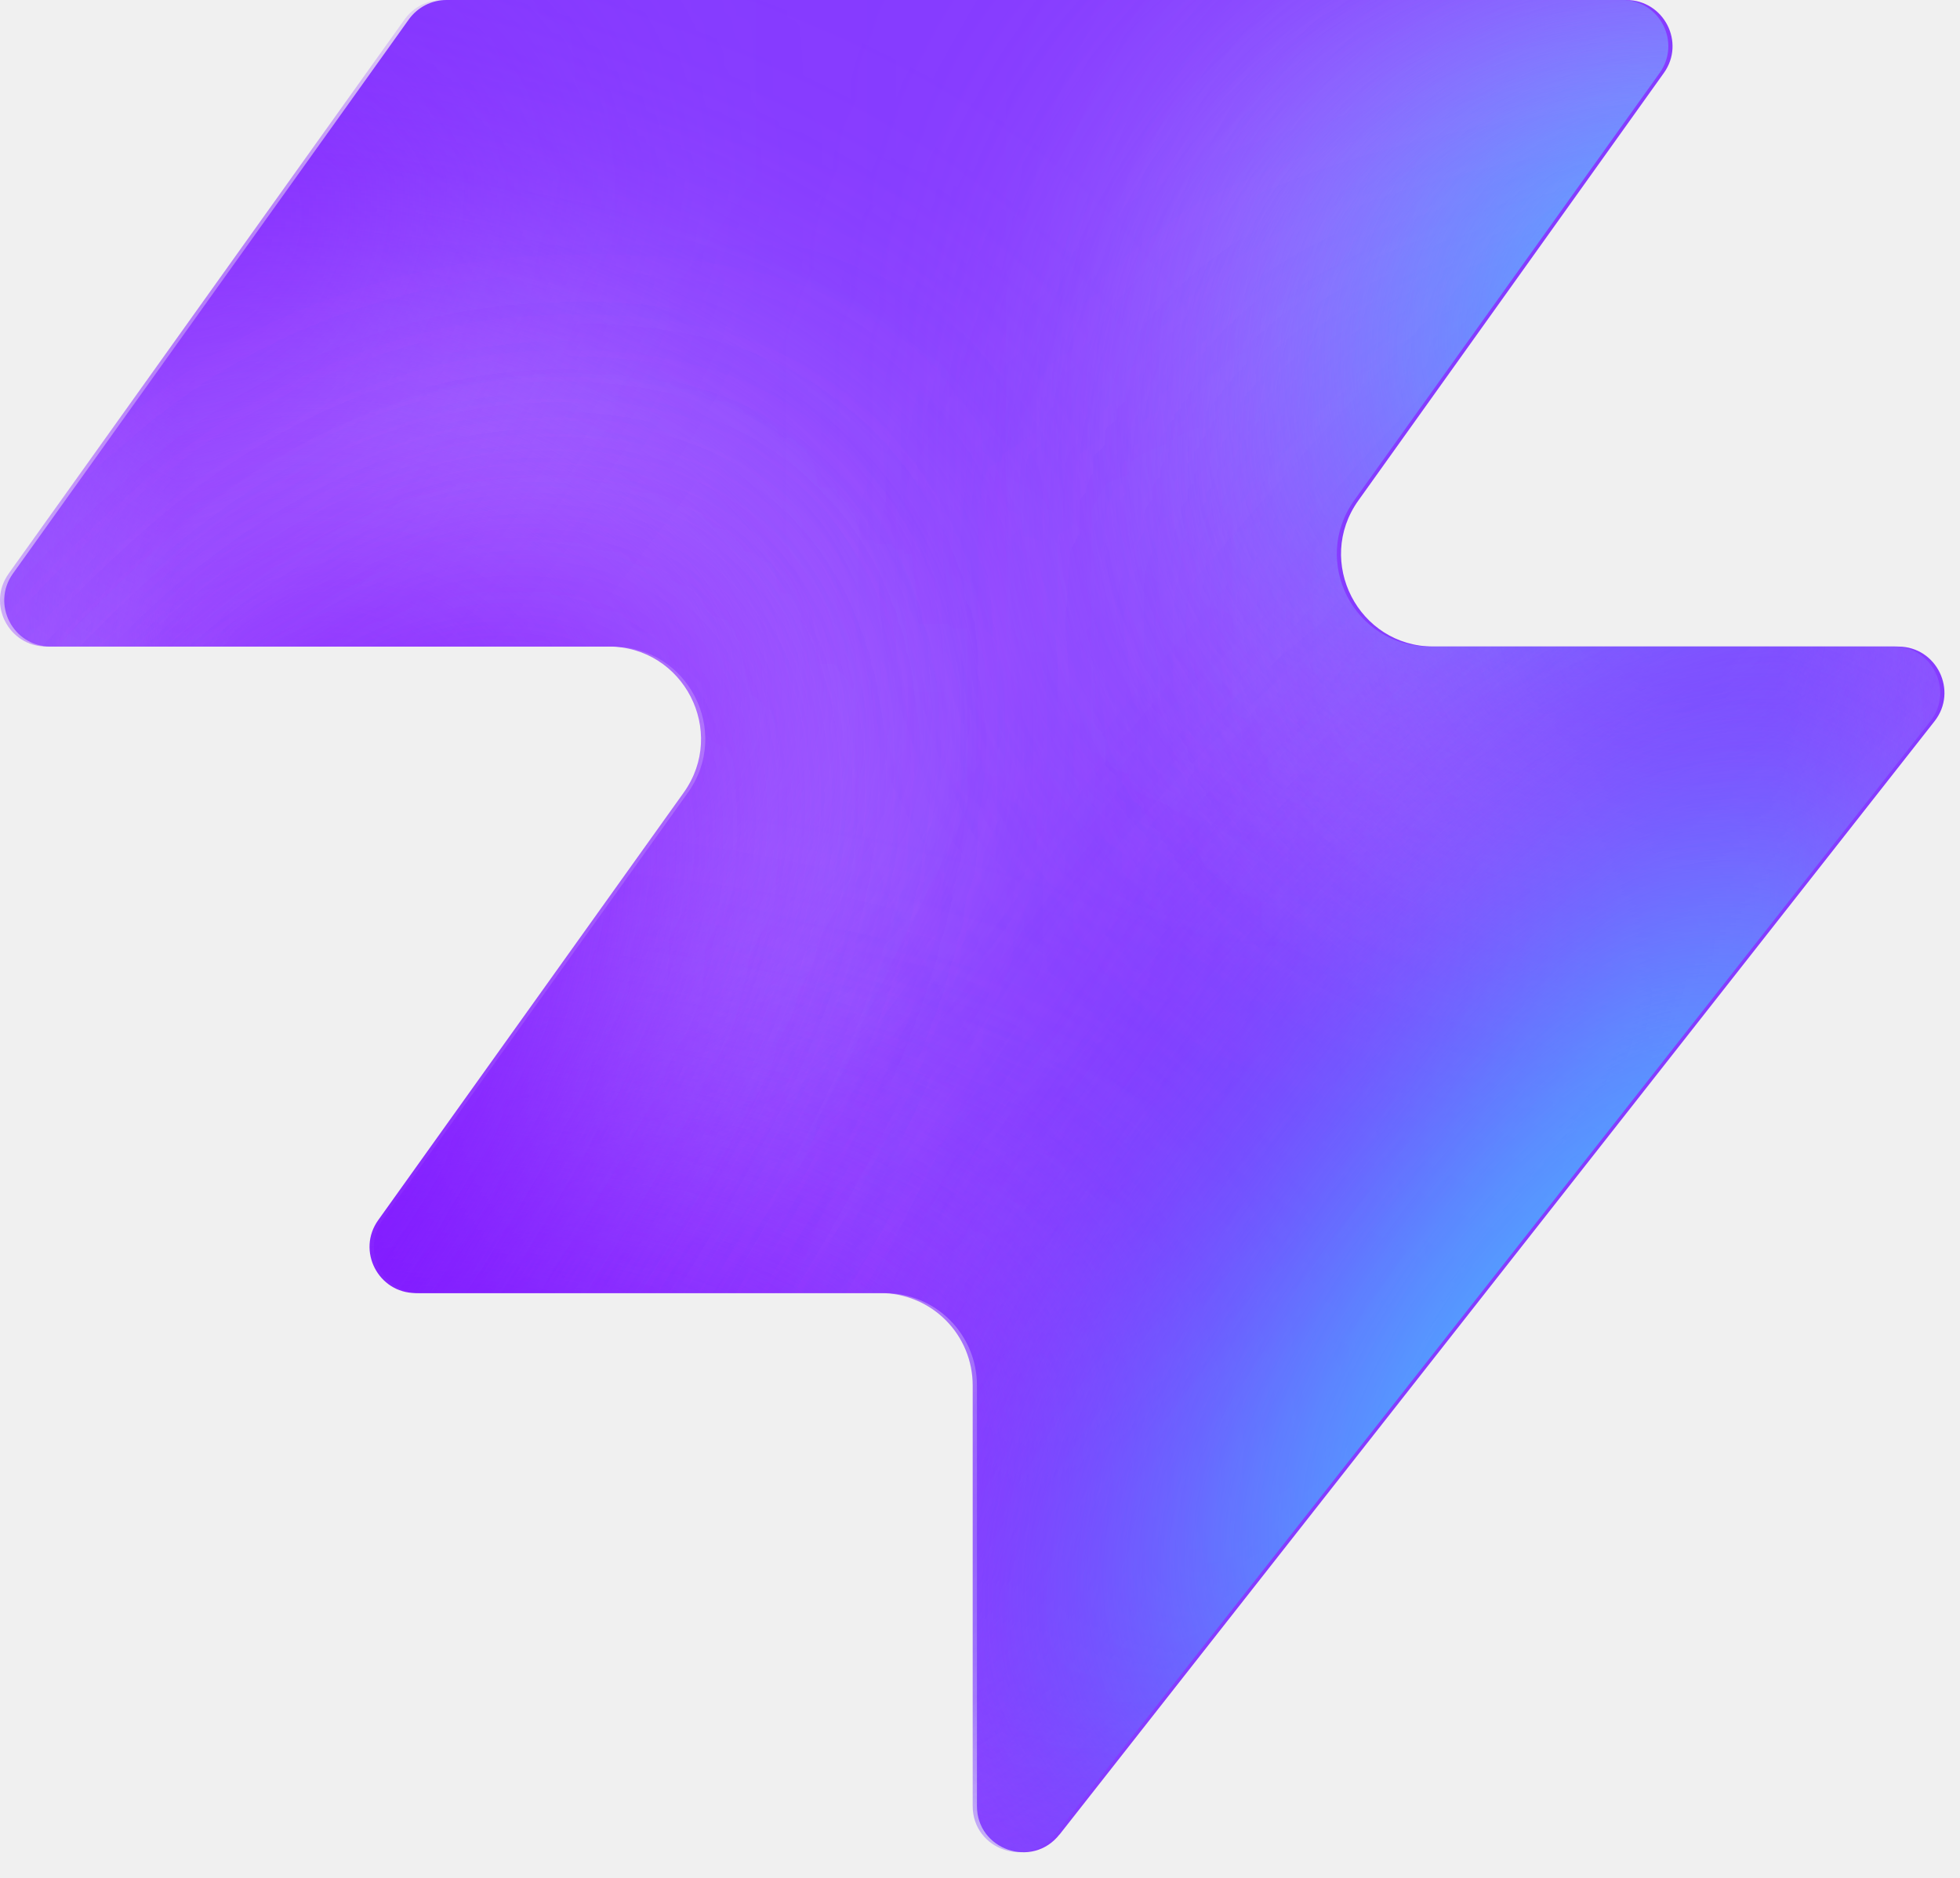
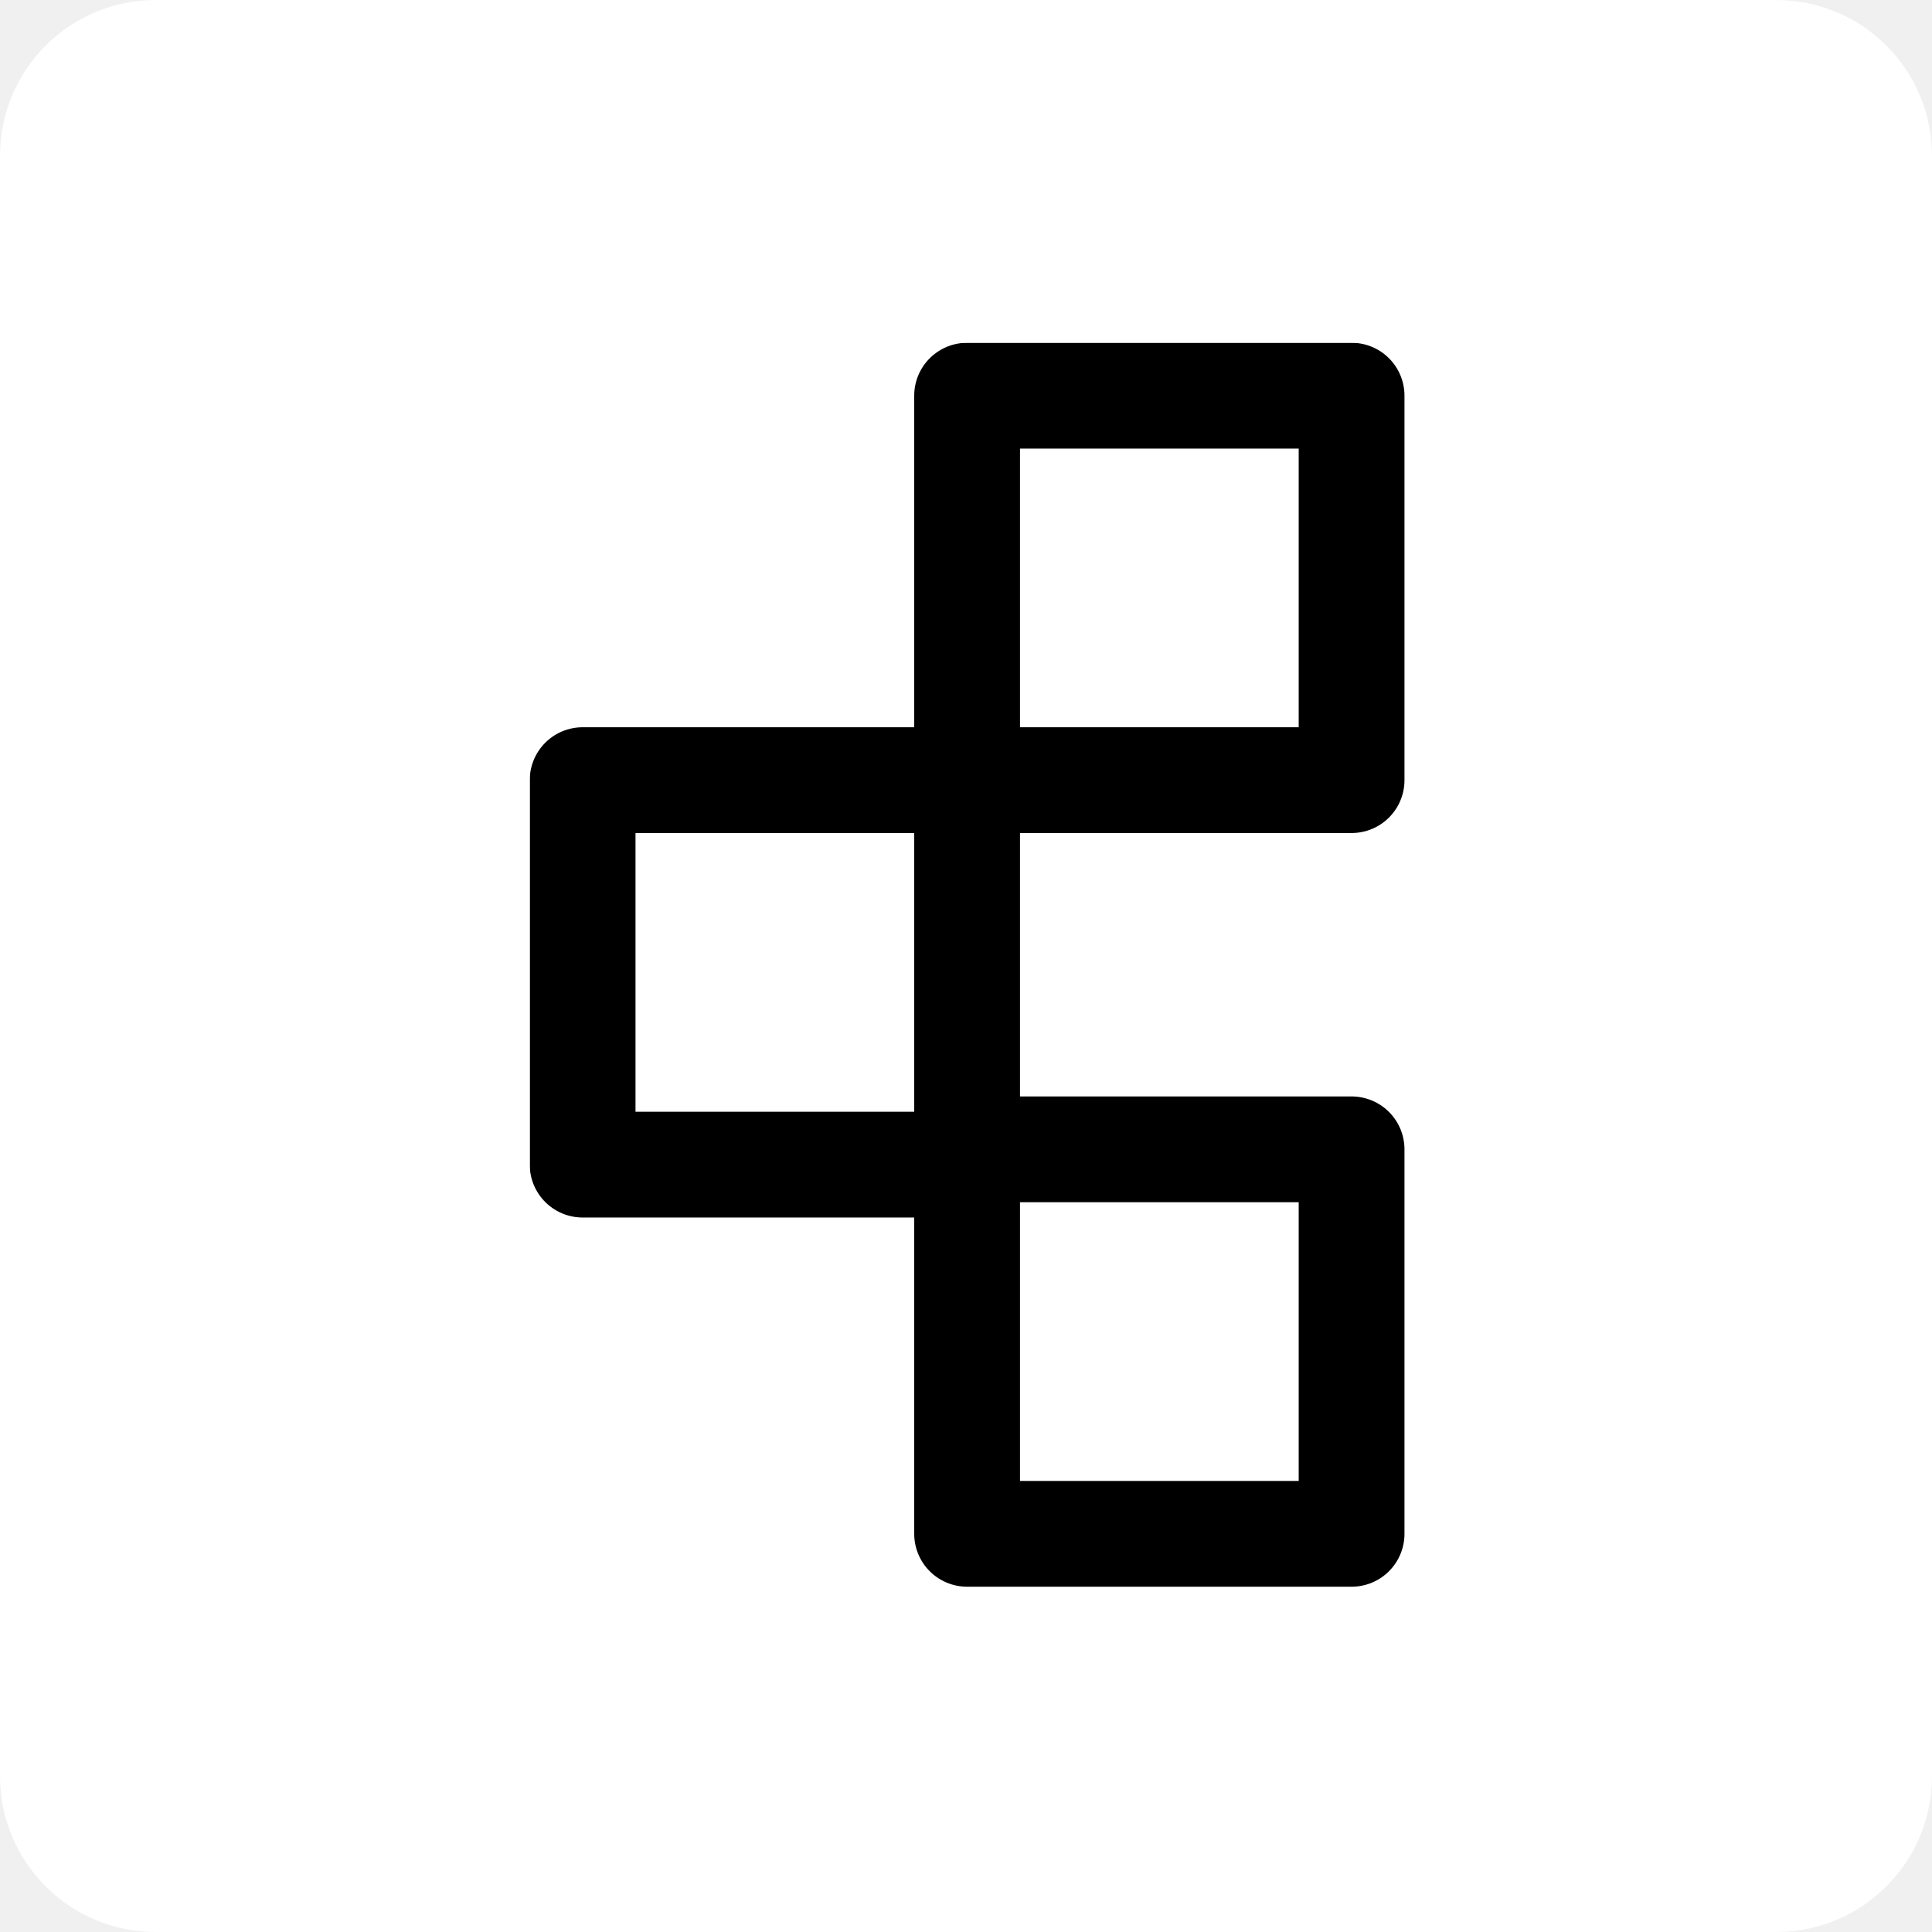
- <svg xmlns="http://www.w3.org/2000/svg" width="48" height="46" fill="none" viewBox="0 0 48 46">
-   <path fill="#863bff" d="M25.946 44.938c-.664.845-2.021.375-2.021-.698V33.937a2.26 2.26 0 0 0-2.262-2.262H10.287c-.92 0-1.456-1.04-.92-1.788l7.48-10.471c1.07-1.497 0-3.578-1.842-3.578H1.237c-.92 0-1.456-1.04-.92-1.788L10.013.474c.214-.297.556-.474.92-.474h28.894c.92 0 1.456 1.04.92 1.788l-7.48 10.471c-1.07 1.498 0 3.579 1.842 3.579h11.377c.943 0 1.473 1.088.89 1.83L25.947 44.94z" style="fill:#863bff;fill:color(display-p3 .525 .23 1);fill-opacity:1" />
-   <mask id="a" width="48" height="46" x="0" y="0" maskUnits="userSpaceOnUse" style="mask-type:alpha">
-     <path fill="#000" d="M25.842 44.938c-.664.844-2.021.375-2.021-.698V33.937a2.26 2.26 0 0 0-2.262-2.262H10.183c-.92 0-1.456-1.04-.92-1.788l7.48-10.471c1.07-1.498 0-3.579-1.842-3.579H1.133c-.92 0-1.456-1.04-.92-1.787L9.91.473c.214-.297.556-.474.92-.474h28.894c.92 0 1.456 1.04.92 1.788l-7.48 10.471c-1.07 1.498 0 3.578 1.842 3.578h11.377c.943 0 1.473 1.088.89 1.832L25.843 44.94z" style="fill:#000;fill-opacity:1" />
+ <svg xmlns="http://www.w3.org/2000/svg" width="124" height="124" viewBox="0 0 124 124" fill="none">
+   <rect width="124" height="124" rx="10" fill="white" />
+   <mask id="mask0_14_9" style="mask-type:luminance" maskUnits="userSpaceOnUse" x="34" y="22" width="57" height="80">
+     <path d="M90.212 22H34V102H90.212V22Z" fill="white" />
  </mask>
-   <g mask="url(#a)">
-     <g filter="url(#b)">
-       <ellipse cx="5.508" cy="14.704" fill="#ede6ff" rx="5.508" ry="14.704" style="fill:#ede6ff;fill:color(display-p3 .927 .903 1);fill-opacity:1" transform="matrix(.00324 1 1 -.00324 -4.47 31.516)" />
-     </g>
-     <g filter="url(#c)">
-       <ellipse cx="10.399" cy="29.851" fill="#ede6ff" rx="10.399" ry="29.851" style="fill:#ede6ff;fill:color(display-p3 .927 .903 1);fill-opacity:1" transform="matrix(.00324 1 1 -.00324 -39.328 7.883)" />
-     </g>
-     <g filter="url(#d)">
-       <ellipse cx="5.508" cy="30.487" fill="#7e14ff" rx="5.508" ry="30.487" style="fill:#7e14ff;fill:color(display-p3 .492 .077 1);fill-opacity:1" transform="rotate(89.814 -25.913 -14.639)scale(1 -1)" />
-     </g>
-     <g filter="url(#e)">
-       <ellipse cx="5.508" cy="30.599" fill="#7e14ff" rx="5.508" ry="30.599" style="fill:#7e14ff;fill:color(display-p3 .492 .077 1);fill-opacity:1" transform="rotate(89.814 -32.644 -3.334)scale(1 -1)" />
-     </g>
-     <g filter="url(#f)">
-       <ellipse cx="5.508" cy="30.599" fill="#7e14ff" rx="5.508" ry="30.599" style="fill:#7e14ff;fill:color(display-p3 .492 .077 1);fill-opacity:1" transform="matrix(.00324 1 1 -.00324 -34.34 30.47)" />
-     </g>
-     <g filter="url(#g)">
-       <ellipse cx="14.072" cy="22.078" fill="#ede6ff" rx="14.072" ry="22.078" style="fill:#ede6ff;fill:color(display-p3 .927 .903 1);fill-opacity:1" transform="rotate(93.35 24.506 48.493)scale(-1 1)" />
-     </g>
-     <g filter="url(#h)">
-       <ellipse cx="3.47" cy="21.501" fill="#7e14ff" rx="3.47" ry="21.501" style="fill:#7e14ff;fill:color(display-p3 .492 .077 1);fill-opacity:1" transform="rotate(89.009 28.708 47.59)scale(-1 1)" />
-     </g>
-     <g filter="url(#i)">
-       <ellipse cx="3.47" cy="21.501" fill="#7e14ff" rx="3.47" ry="21.501" style="fill:#7e14ff;fill:color(display-p3 .492 .077 1);fill-opacity:1" transform="rotate(89.009 28.708 47.59)scale(-1 1)" />
-     </g>
-     <g filter="url(#j)">
-       <ellipse cx=".387" cy="8.972" fill="#7e14ff" rx="4.407" ry="29.108" style="fill:#7e14ff;fill:color(display-p3 .492 .077 1);fill-opacity:1" transform="rotate(39.51 .387 8.972)" />
-     </g>
-     <g filter="url(#k)">
-       <ellipse cx="47.523" cy="-6.092" fill="#7e14ff" rx="4.407" ry="29.108" style="fill:#7e14ff;fill:color(display-p3 .492 .077 1);fill-opacity:1" transform="rotate(37.892 47.523 -6.092)" />
-     </g>
-     <g filter="url(#l)">
-       <ellipse cx="41.412" cy="6.333" fill="#47bfff" rx="5.971" ry="9.665" style="fill:#47bfff;fill:color(display-p3 .28 .748 1);fill-opacity:1" transform="rotate(37.892 41.412 6.333)" />
-     </g>
-     <g filter="url(#m)">
-       <ellipse cx="-1.879" cy="38.332" fill="#7e14ff" rx="4.407" ry="29.108" style="fill:#7e14ff;fill:color(display-p3 .492 .077 1);fill-opacity:1" transform="rotate(37.892 -1.88 38.332)" />
-     </g>
-     <g filter="url(#n)">
-       <ellipse cx="-1.879" cy="38.332" fill="#7e14ff" rx="4.407" ry="29.108" style="fill:#7e14ff;fill:color(display-p3 .492 .077 1);fill-opacity:1" transform="rotate(37.892 -1.88 38.332)" />
-     </g>
-     <g filter="url(#o)">
-       <ellipse cx="35.651" cy="29.907" fill="#7e14ff" rx="4.407" ry="29.108" style="fill:#7e14ff;fill:color(display-p3 .492 .077 1);fill-opacity:1" transform="rotate(37.892 35.651 29.907)" />
-     </g>
-     <g filter="url(#p)">
-       <ellipse cx="38.418" cy="32.4" fill="#47bfff" rx="5.971" ry="15.297" style="fill:#47bfff;fill:color(display-p3 .28 .748 1);fill-opacity:1" transform="rotate(37.892 38.418 32.4)" />
-     </g>
+   <g mask="url(#mask0_14_9)">
+     <path d="M62.071 50.071V25.395H86.748V50.071H62.071ZM62.071 50.071H37.394V74.748H62.071V98.444H86.748V73.767H62.071V50.071Z" stroke="black" stroke-width="6.789" stroke-miterlimit="1.5" stroke-linecap="round" stroke-linejoin="round" />
  </g>
-   <defs>
-     <filter id="b" width="60.045" height="41.654" x="-19.77" y="16.149" color-interpolation-filters="sRGB" filterUnits="userSpaceOnUse">
-       <feFlood flood-opacity="0" result="BackgroundImageFix" />
-       <feBlend in="SourceGraphic" in2="BackgroundImageFix" result="shape" />
-       <feGaussianBlur result="effect1_foregroundBlur_2002_17158" stdDeviation="7.659" />
-     </filter>
-     <filter id="c" width="90.34" height="51.437" x="-54.613" y="-7.533" color-interpolation-filters="sRGB" filterUnits="userSpaceOnUse">
-       <feFlood flood-opacity="0" result="BackgroundImageFix" />
-       <feBlend in="SourceGraphic" in2="BackgroundImageFix" result="shape" />
-       <feGaussianBlur result="effect1_foregroundBlur_2002_17158" stdDeviation="7.659" />
-     </filter>
-     <filter id="d" width="79.355" height="29.4" x="-49.64" y="2.03" color-interpolation-filters="sRGB" filterUnits="userSpaceOnUse">
-       <feFlood flood-opacity="0" result="BackgroundImageFix" />
-       <feBlend in="SourceGraphic" in2="BackgroundImageFix" result="shape" />
-       <feGaussianBlur result="effect1_foregroundBlur_2002_17158" stdDeviation="4.596" />
-     </filter>
-     <filter id="e" width="79.579" height="29.4" x="-45.045" y="20.029" color-interpolation-filters="sRGB" filterUnits="userSpaceOnUse">
-       <feFlood flood-opacity="0" result="BackgroundImageFix" />
-       <feBlend in="SourceGraphic" in2="BackgroundImageFix" result="shape" />
-       <feGaussianBlur result="effect1_foregroundBlur_2002_17158" stdDeviation="4.596" />
-     </filter>
-     <filter id="f" width="79.579" height="29.4" x="-43.513" y="21.178" color-interpolation-filters="sRGB" filterUnits="userSpaceOnUse">
-       <feFlood flood-opacity="0" result="BackgroundImageFix" />
-       <feBlend in="SourceGraphic" in2="BackgroundImageFix" result="shape" />
-       <feGaussianBlur result="effect1_foregroundBlur_2002_17158" stdDeviation="4.596" />
-     </filter>
-     <filter id="g" width="74.749" height="58.852" x="15.756" y="-17.901" color-interpolation-filters="sRGB" filterUnits="userSpaceOnUse">
-       <feFlood flood-opacity="0" result="BackgroundImageFix" />
-       <feBlend in="SourceGraphic" in2="BackgroundImageFix" result="shape" />
-       <feGaussianBlur result="effect1_foregroundBlur_2002_17158" stdDeviation="7.659" />
-     </filter>
-     <filter id="h" width="61.377" height="25.362" x="23.548" y="2.284" color-interpolation-filters="sRGB" filterUnits="userSpaceOnUse">
-       <feFlood flood-opacity="0" result="BackgroundImageFix" />
-       <feBlend in="SourceGraphic" in2="BackgroundImageFix" result="shape" />
-       <feGaussianBlur result="effect1_foregroundBlur_2002_17158" stdDeviation="4.596" />
-     </filter>
-     <filter id="i" width="61.377" height="25.362" x="23.548" y="2.284" color-interpolation-filters="sRGB" filterUnits="userSpaceOnUse">
-       <feFlood flood-opacity="0" result="BackgroundImageFix" />
-       <feBlend in="SourceGraphic" in2="BackgroundImageFix" result="shape" />
-       <feGaussianBlur result="effect1_foregroundBlur_2002_17158" stdDeviation="4.596" />
-     </filter>
-     <filter id="j" width="56.045" height="63.649" x="-27.636" y="-22.853" color-interpolation-filters="sRGB" filterUnits="userSpaceOnUse">
-       <feFlood flood-opacity="0" result="BackgroundImageFix" />
-       <feBlend in="SourceGraphic" in2="BackgroundImageFix" result="shape" />
-       <feGaussianBlur result="effect1_foregroundBlur_2002_17158" stdDeviation="4.596" />
-     </filter>
-     <filter id="k" width="54.814" height="64.646" x="20.116" y="-38.415" color-interpolation-filters="sRGB" filterUnits="userSpaceOnUse">
-       <feFlood flood-opacity="0" result="BackgroundImageFix" />
-       <feBlend in="SourceGraphic" in2="BackgroundImageFix" result="shape" />
-       <feGaussianBlur result="effect1_foregroundBlur_2002_17158" stdDeviation="4.596" />
-     </filter>
-     <filter id="l" width="33.541" height="35.313" x="24.641" y="-11.323" color-interpolation-filters="sRGB" filterUnits="userSpaceOnUse">
-       <feFlood flood-opacity="0" result="BackgroundImageFix" />
-       <feBlend in="SourceGraphic" in2="BackgroundImageFix" result="shape" />
-       <feGaussianBlur result="effect1_foregroundBlur_2002_17158" stdDeviation="4.596" />
-     </filter>
-     <filter id="m" width="54.814" height="64.646" x="-29.286" y="6.009" color-interpolation-filters="sRGB" filterUnits="userSpaceOnUse">
-       <feFlood flood-opacity="0" result="BackgroundImageFix" />
-       <feBlend in="SourceGraphic" in2="BackgroundImageFix" result="shape" />
-       <feGaussianBlur result="effect1_foregroundBlur_2002_17158" stdDeviation="4.596" />
-     </filter>
-     <filter id="n" width="54.814" height="64.646" x="-29.286" y="6.009" color-interpolation-filters="sRGB" filterUnits="userSpaceOnUse">
-       <feFlood flood-opacity="0" result="BackgroundImageFix" />
-       <feBlend in="SourceGraphic" in2="BackgroundImageFix" result="shape" />
-       <feGaussianBlur result="effect1_foregroundBlur_2002_17158" stdDeviation="4.596" />
-     </filter>
-     <filter id="o" width="54.814" height="64.646" x="8.244" y="-2.416" color-interpolation-filters="sRGB" filterUnits="userSpaceOnUse">
-       <feFlood flood-opacity="0" result="BackgroundImageFix" />
-       <feBlend in="SourceGraphic" in2="BackgroundImageFix" result="shape" />
-       <feGaussianBlur result="effect1_foregroundBlur_2002_17158" stdDeviation="4.596" />
-     </filter>
-     <filter id="p" width="39.409" height="43.623" x="18.713" y="10.588" color-interpolation-filters="sRGB" filterUnits="userSpaceOnUse">
-       <feFlood flood-opacity="0" result="BackgroundImageFix" />
-       <feBlend in="SourceGraphic" in2="BackgroundImageFix" result="shape" />
-       <feGaussianBlur result="effect1_foregroundBlur_2002_17158" stdDeviation="4.596" />
-     </filter>
-   </defs>
</svg>
